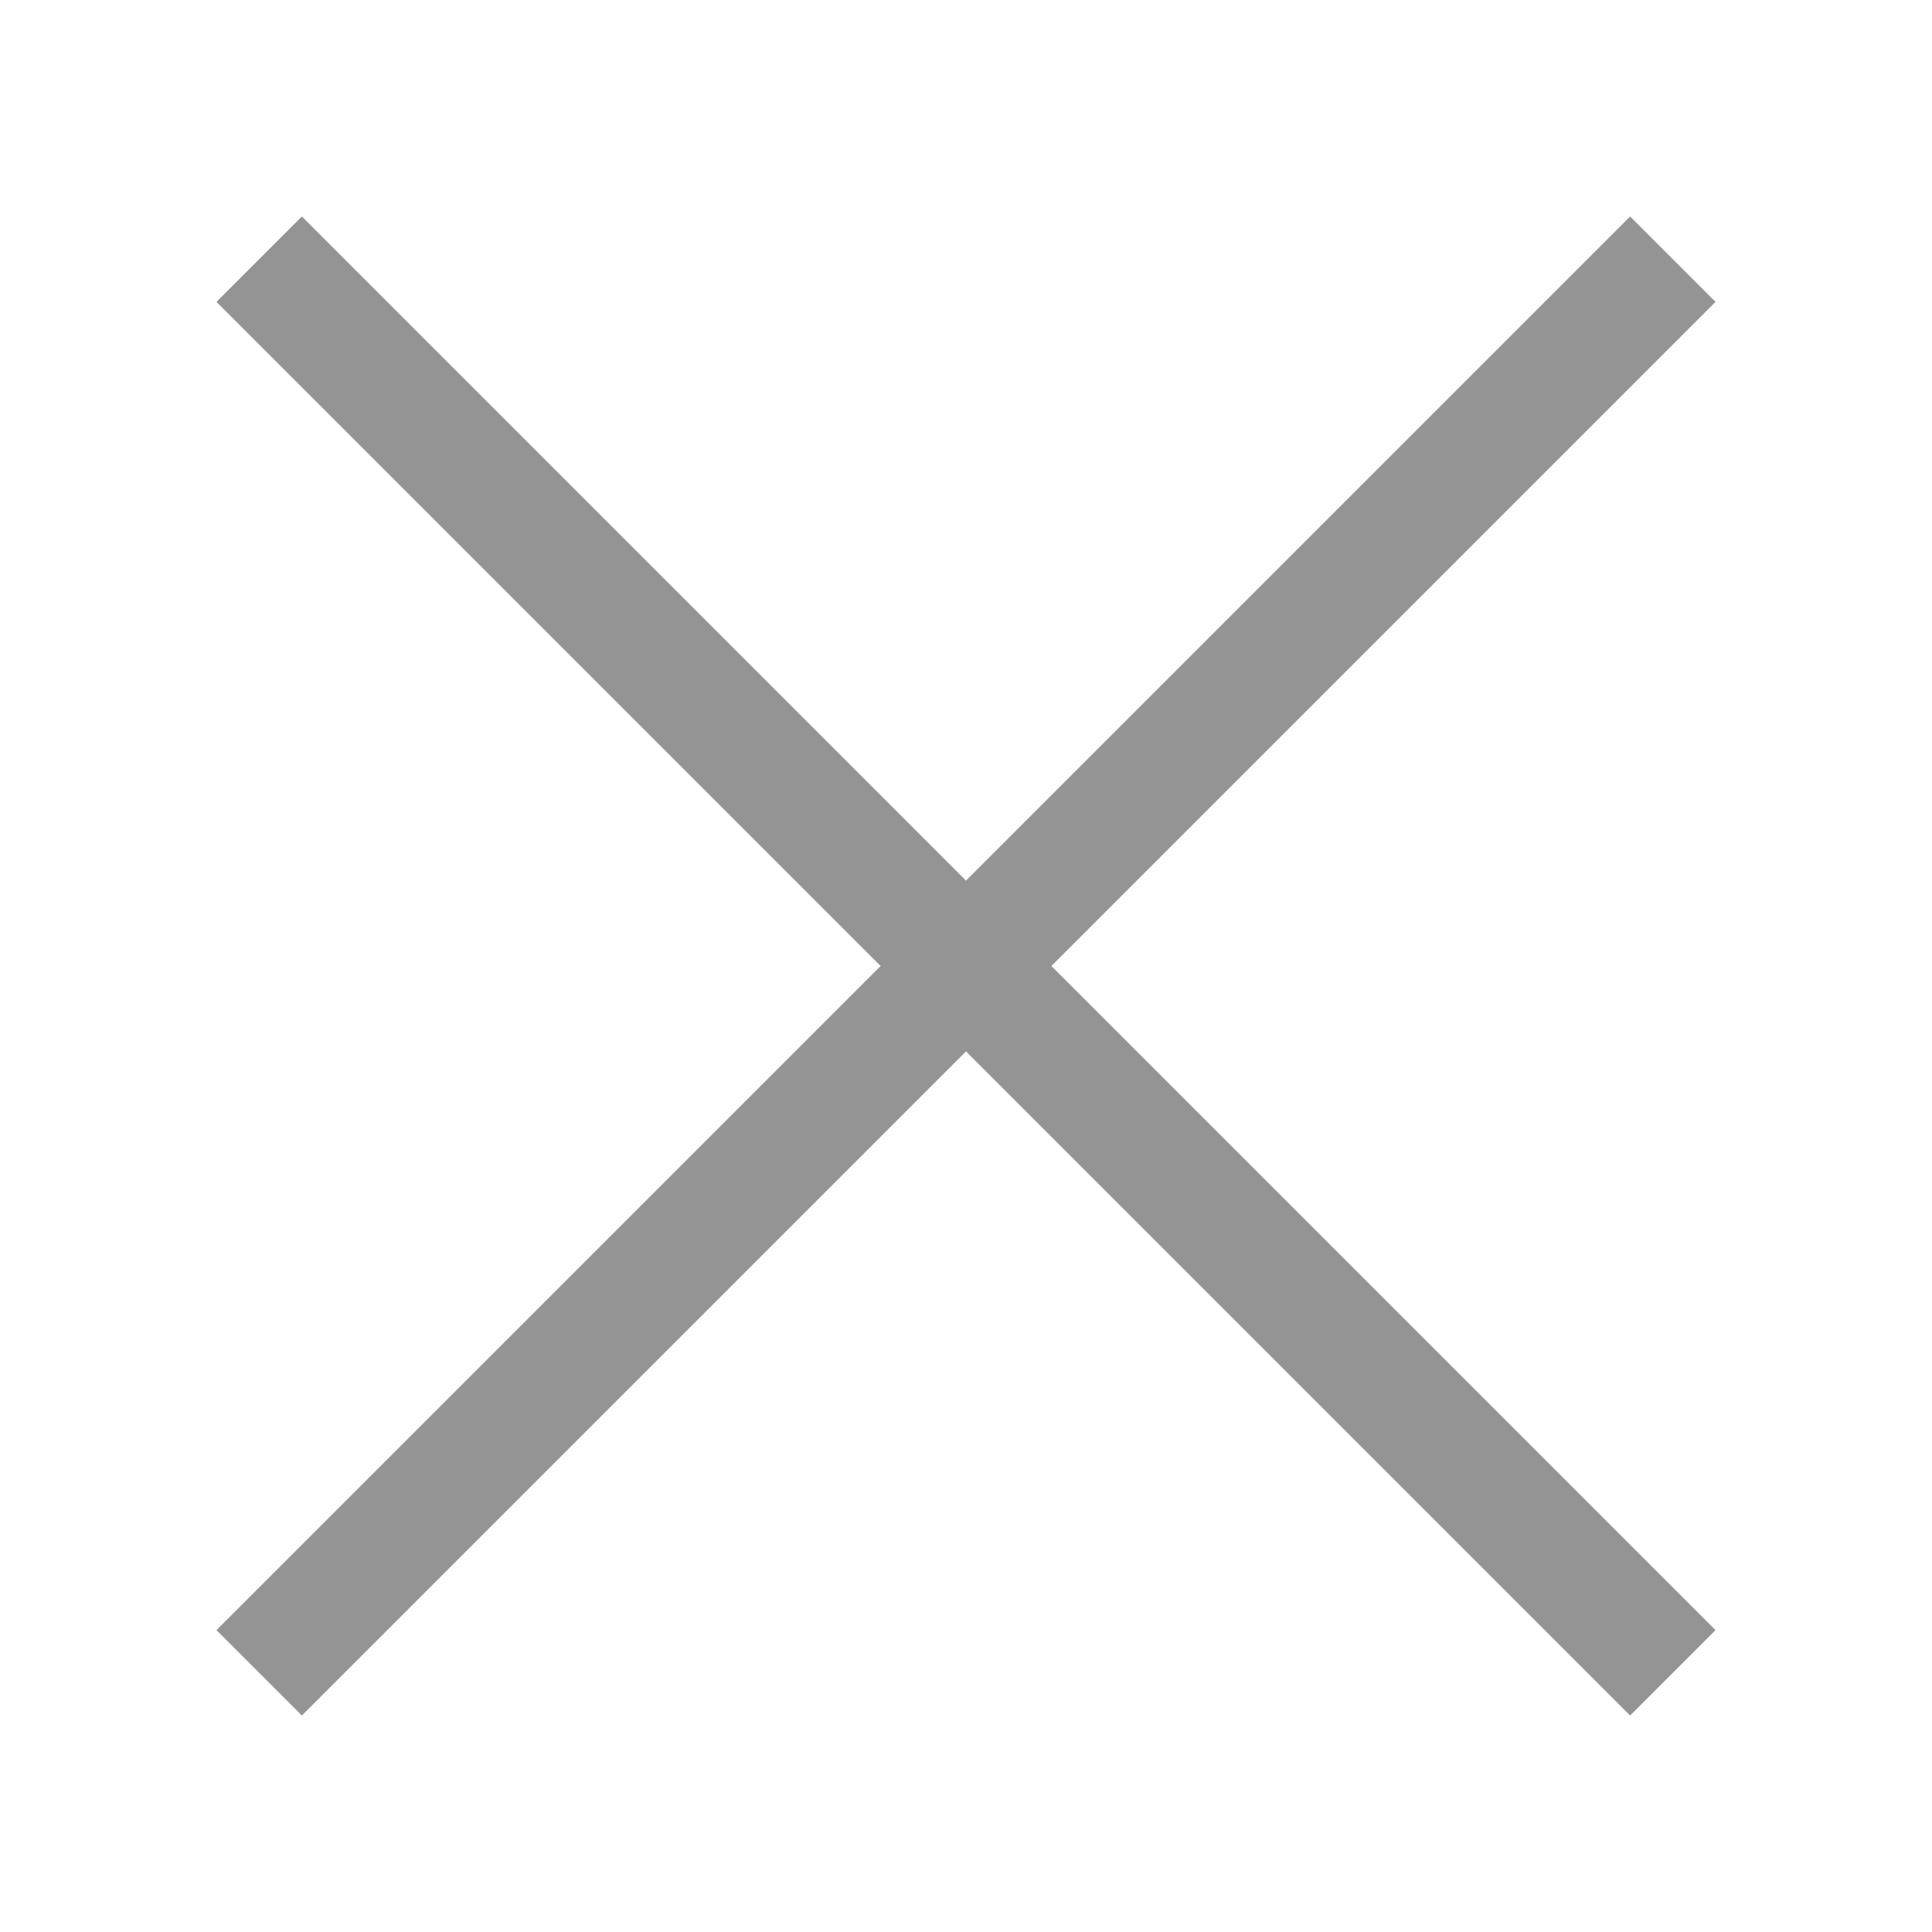
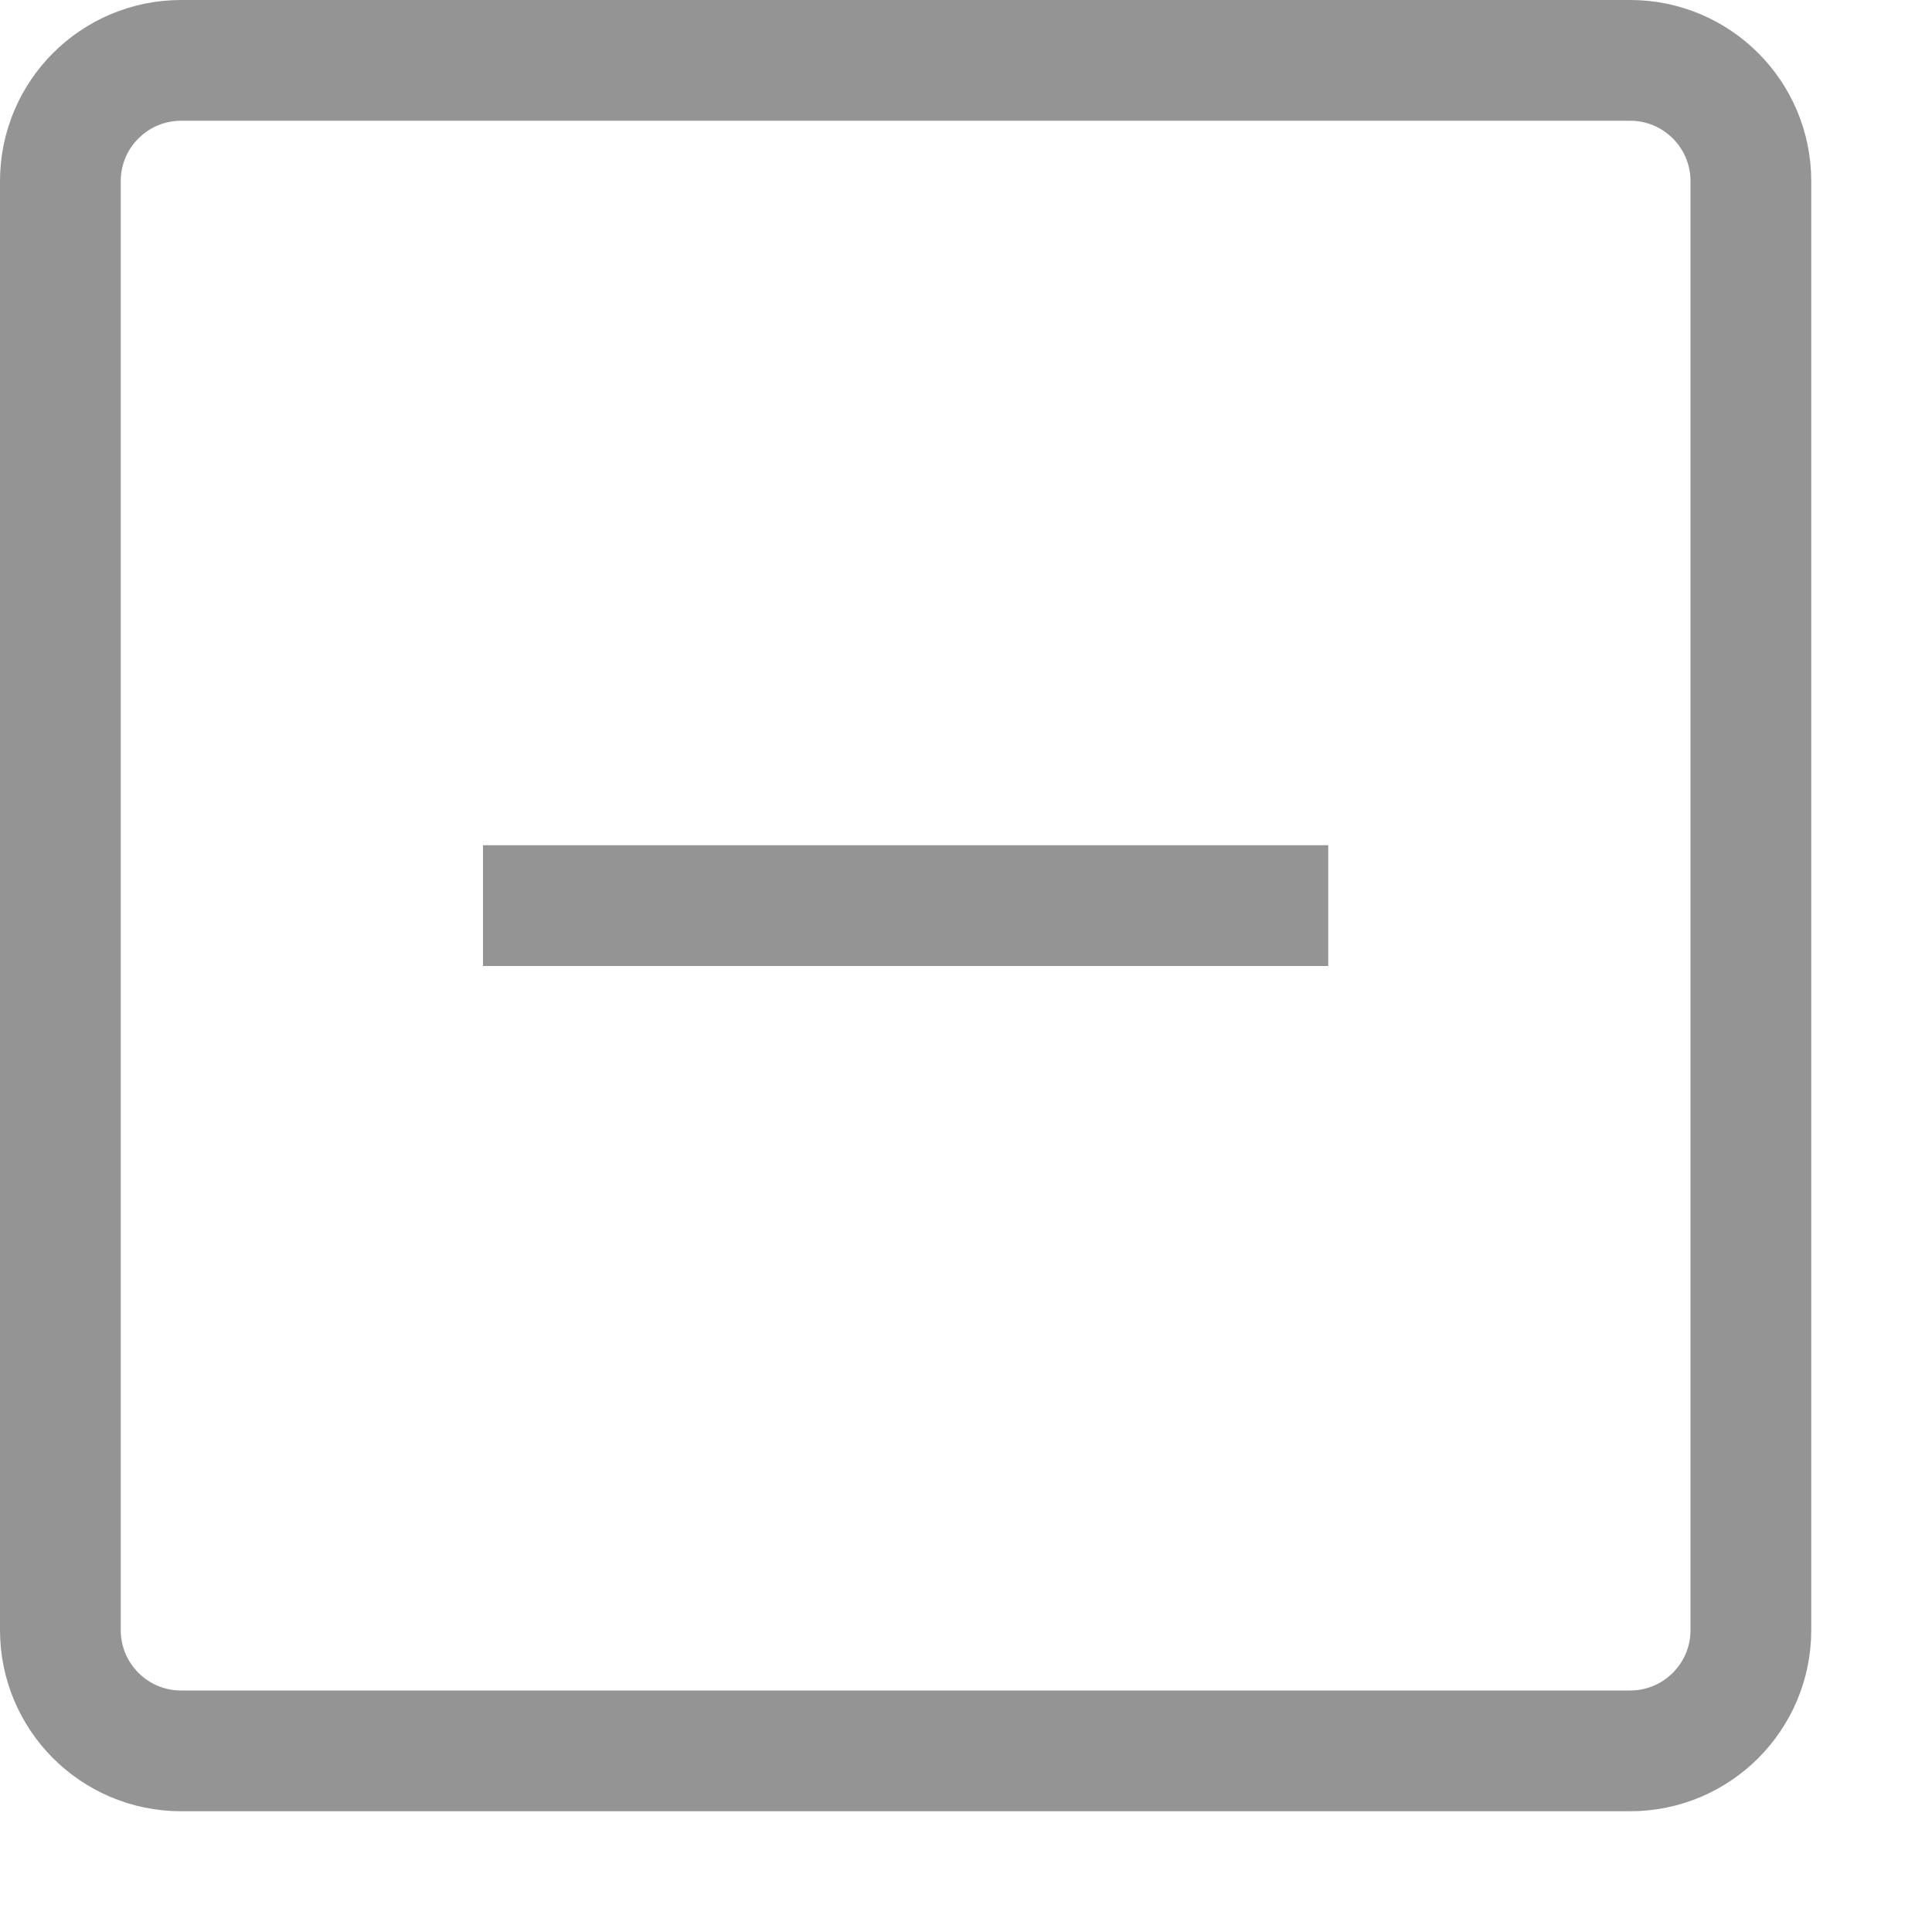
<svg xmlns="http://www.w3.org/2000/svg" width="16" height="16" viewBox="0 0 16 16">
-   <line x1="2.5" y1="2.5" x2="13.5" y2="13.5" style="fill:none;stroke:#949494;stroke-linecap:square;stroke-linejoin:round;opacity:1" />
-   <line x1="13.5" y1="2.5" x2="2.5" y2="13.5" style="fill:none;stroke:#949494;stroke-linecap:square;stroke-linejoin:round;opacity:1" />
+   <rect x="0.5" y="0.5" width="14" height="14" rx="1" ry="1" style="fill:none;stroke:#949494;stroke-linecap:square;stroke-linejoin:round;opacity:1" />
+   <line x1="4.5" y1="7.5" x2="10.5" y2="7.5" style="fill:none;stroke:#949494;stroke-linecap:square;stroke-linejoin:round;opacity:1" />
</svg>
